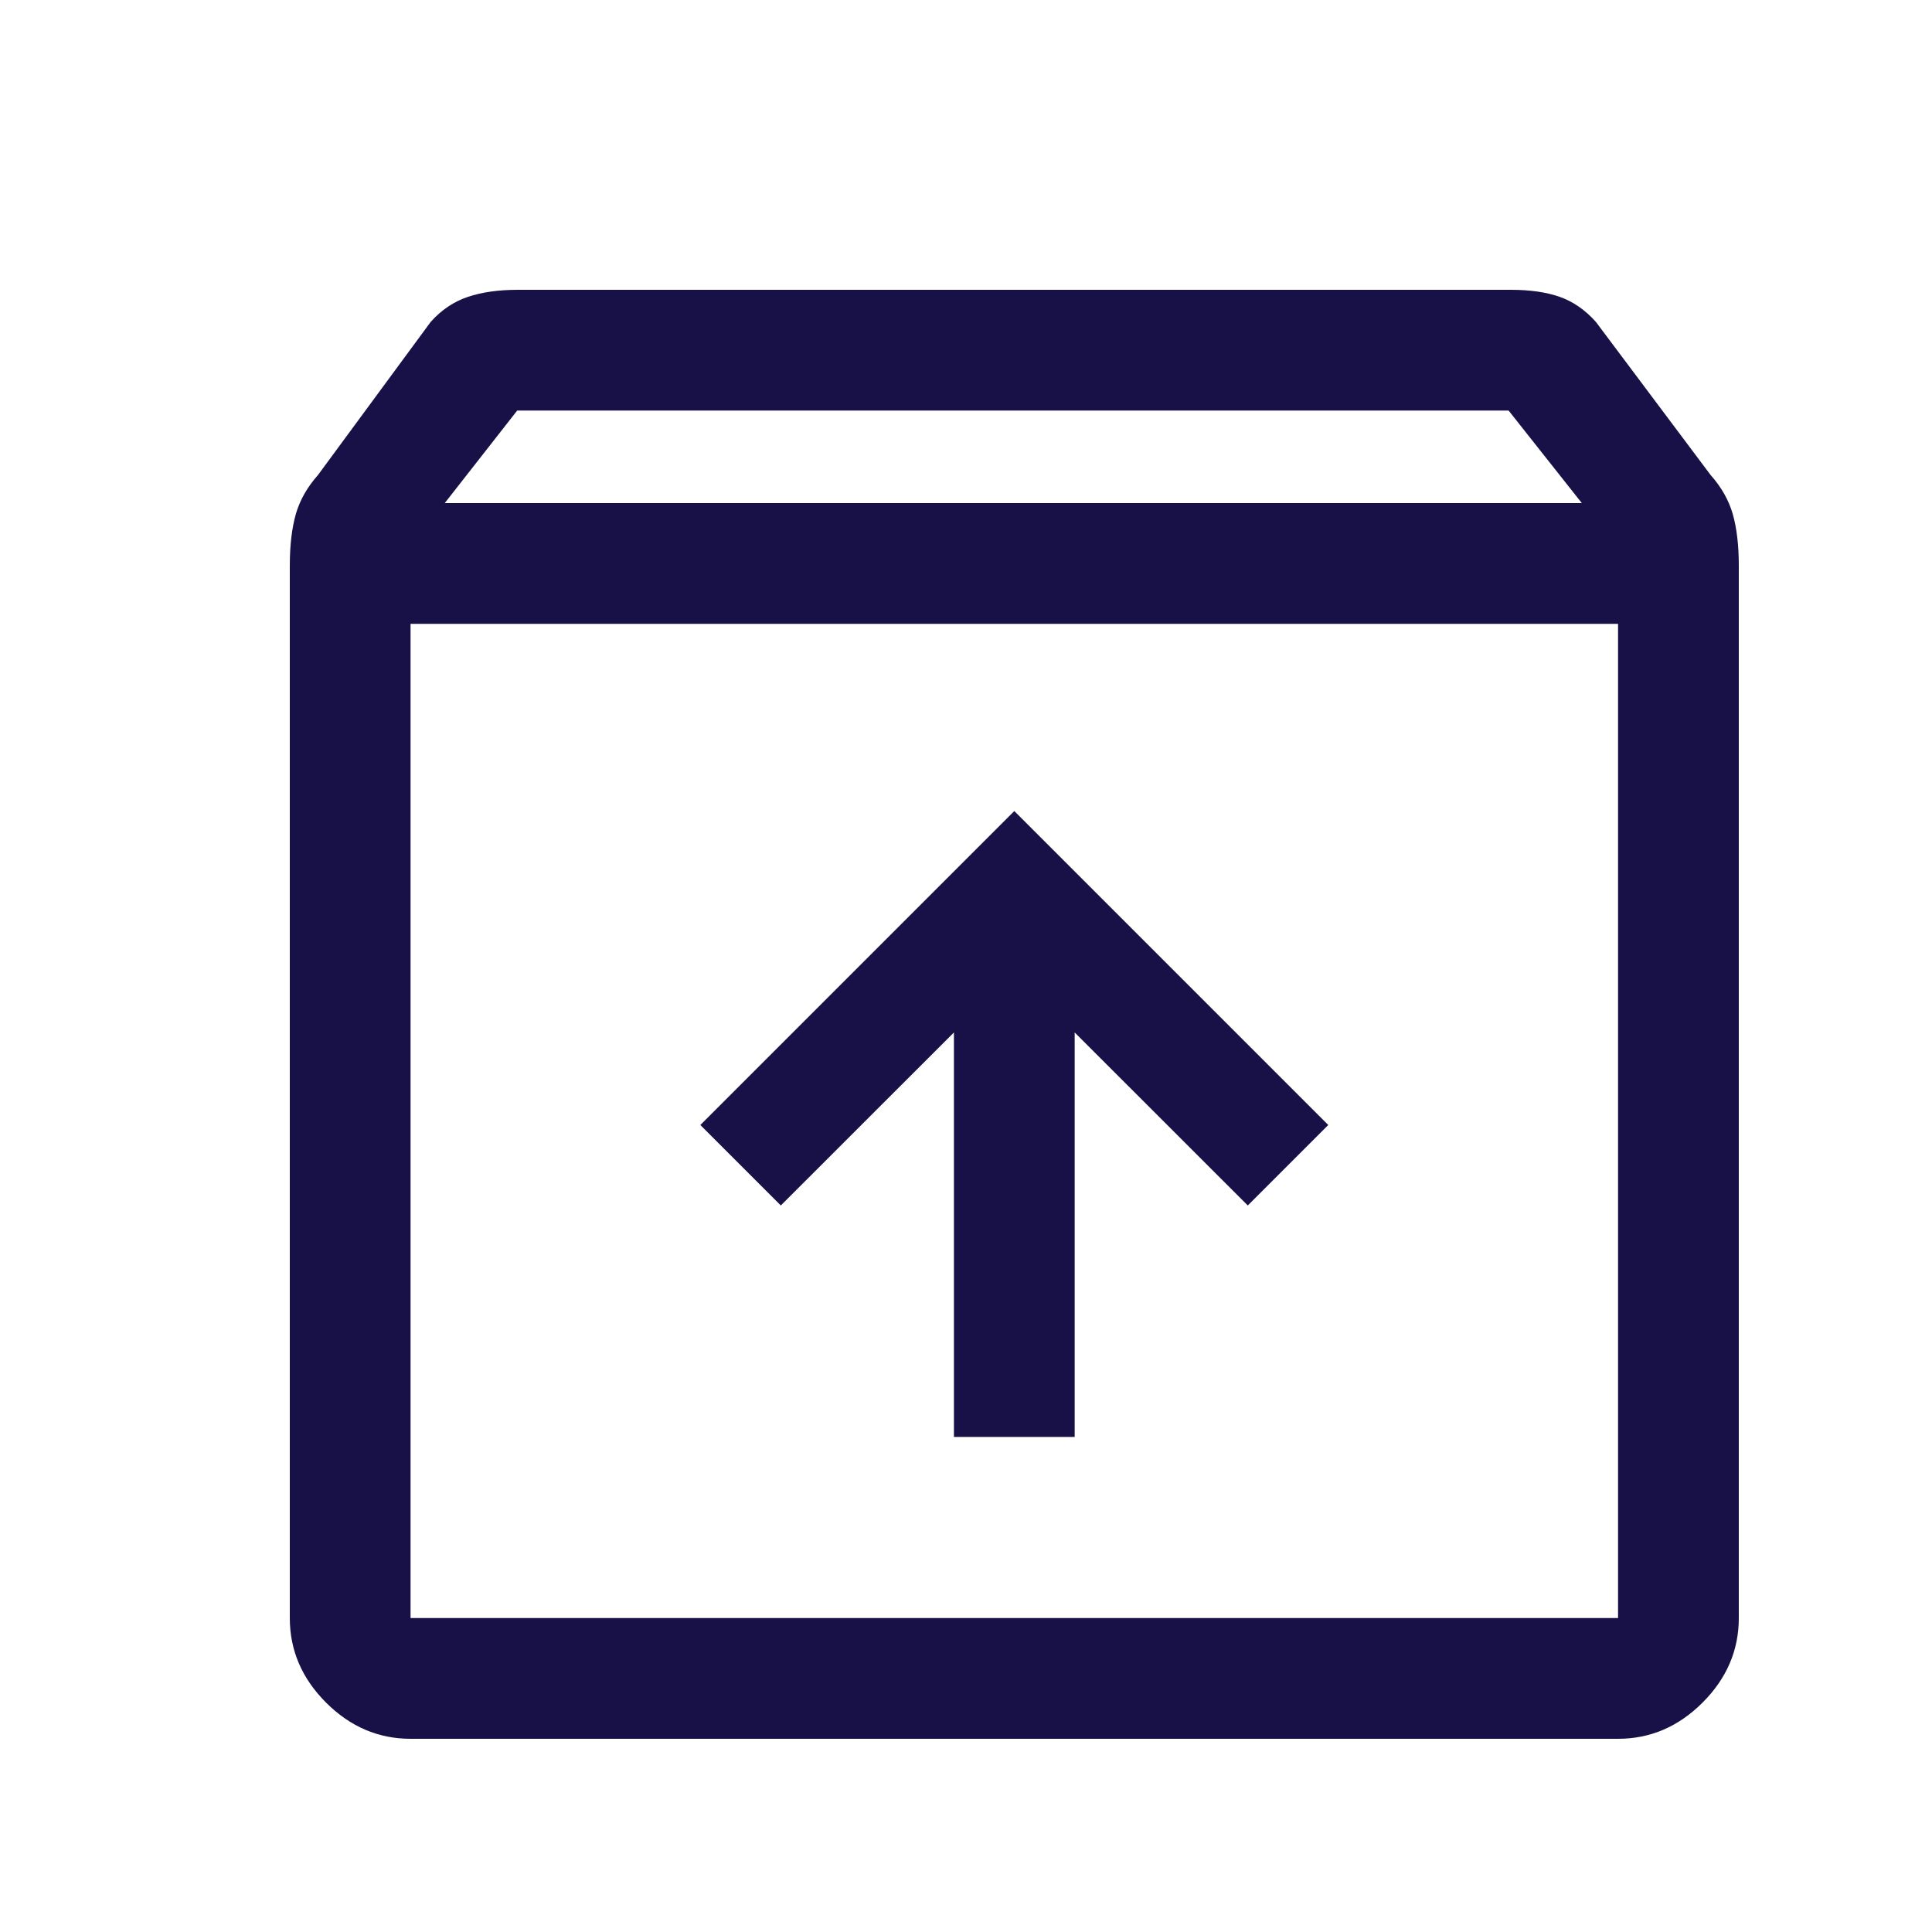
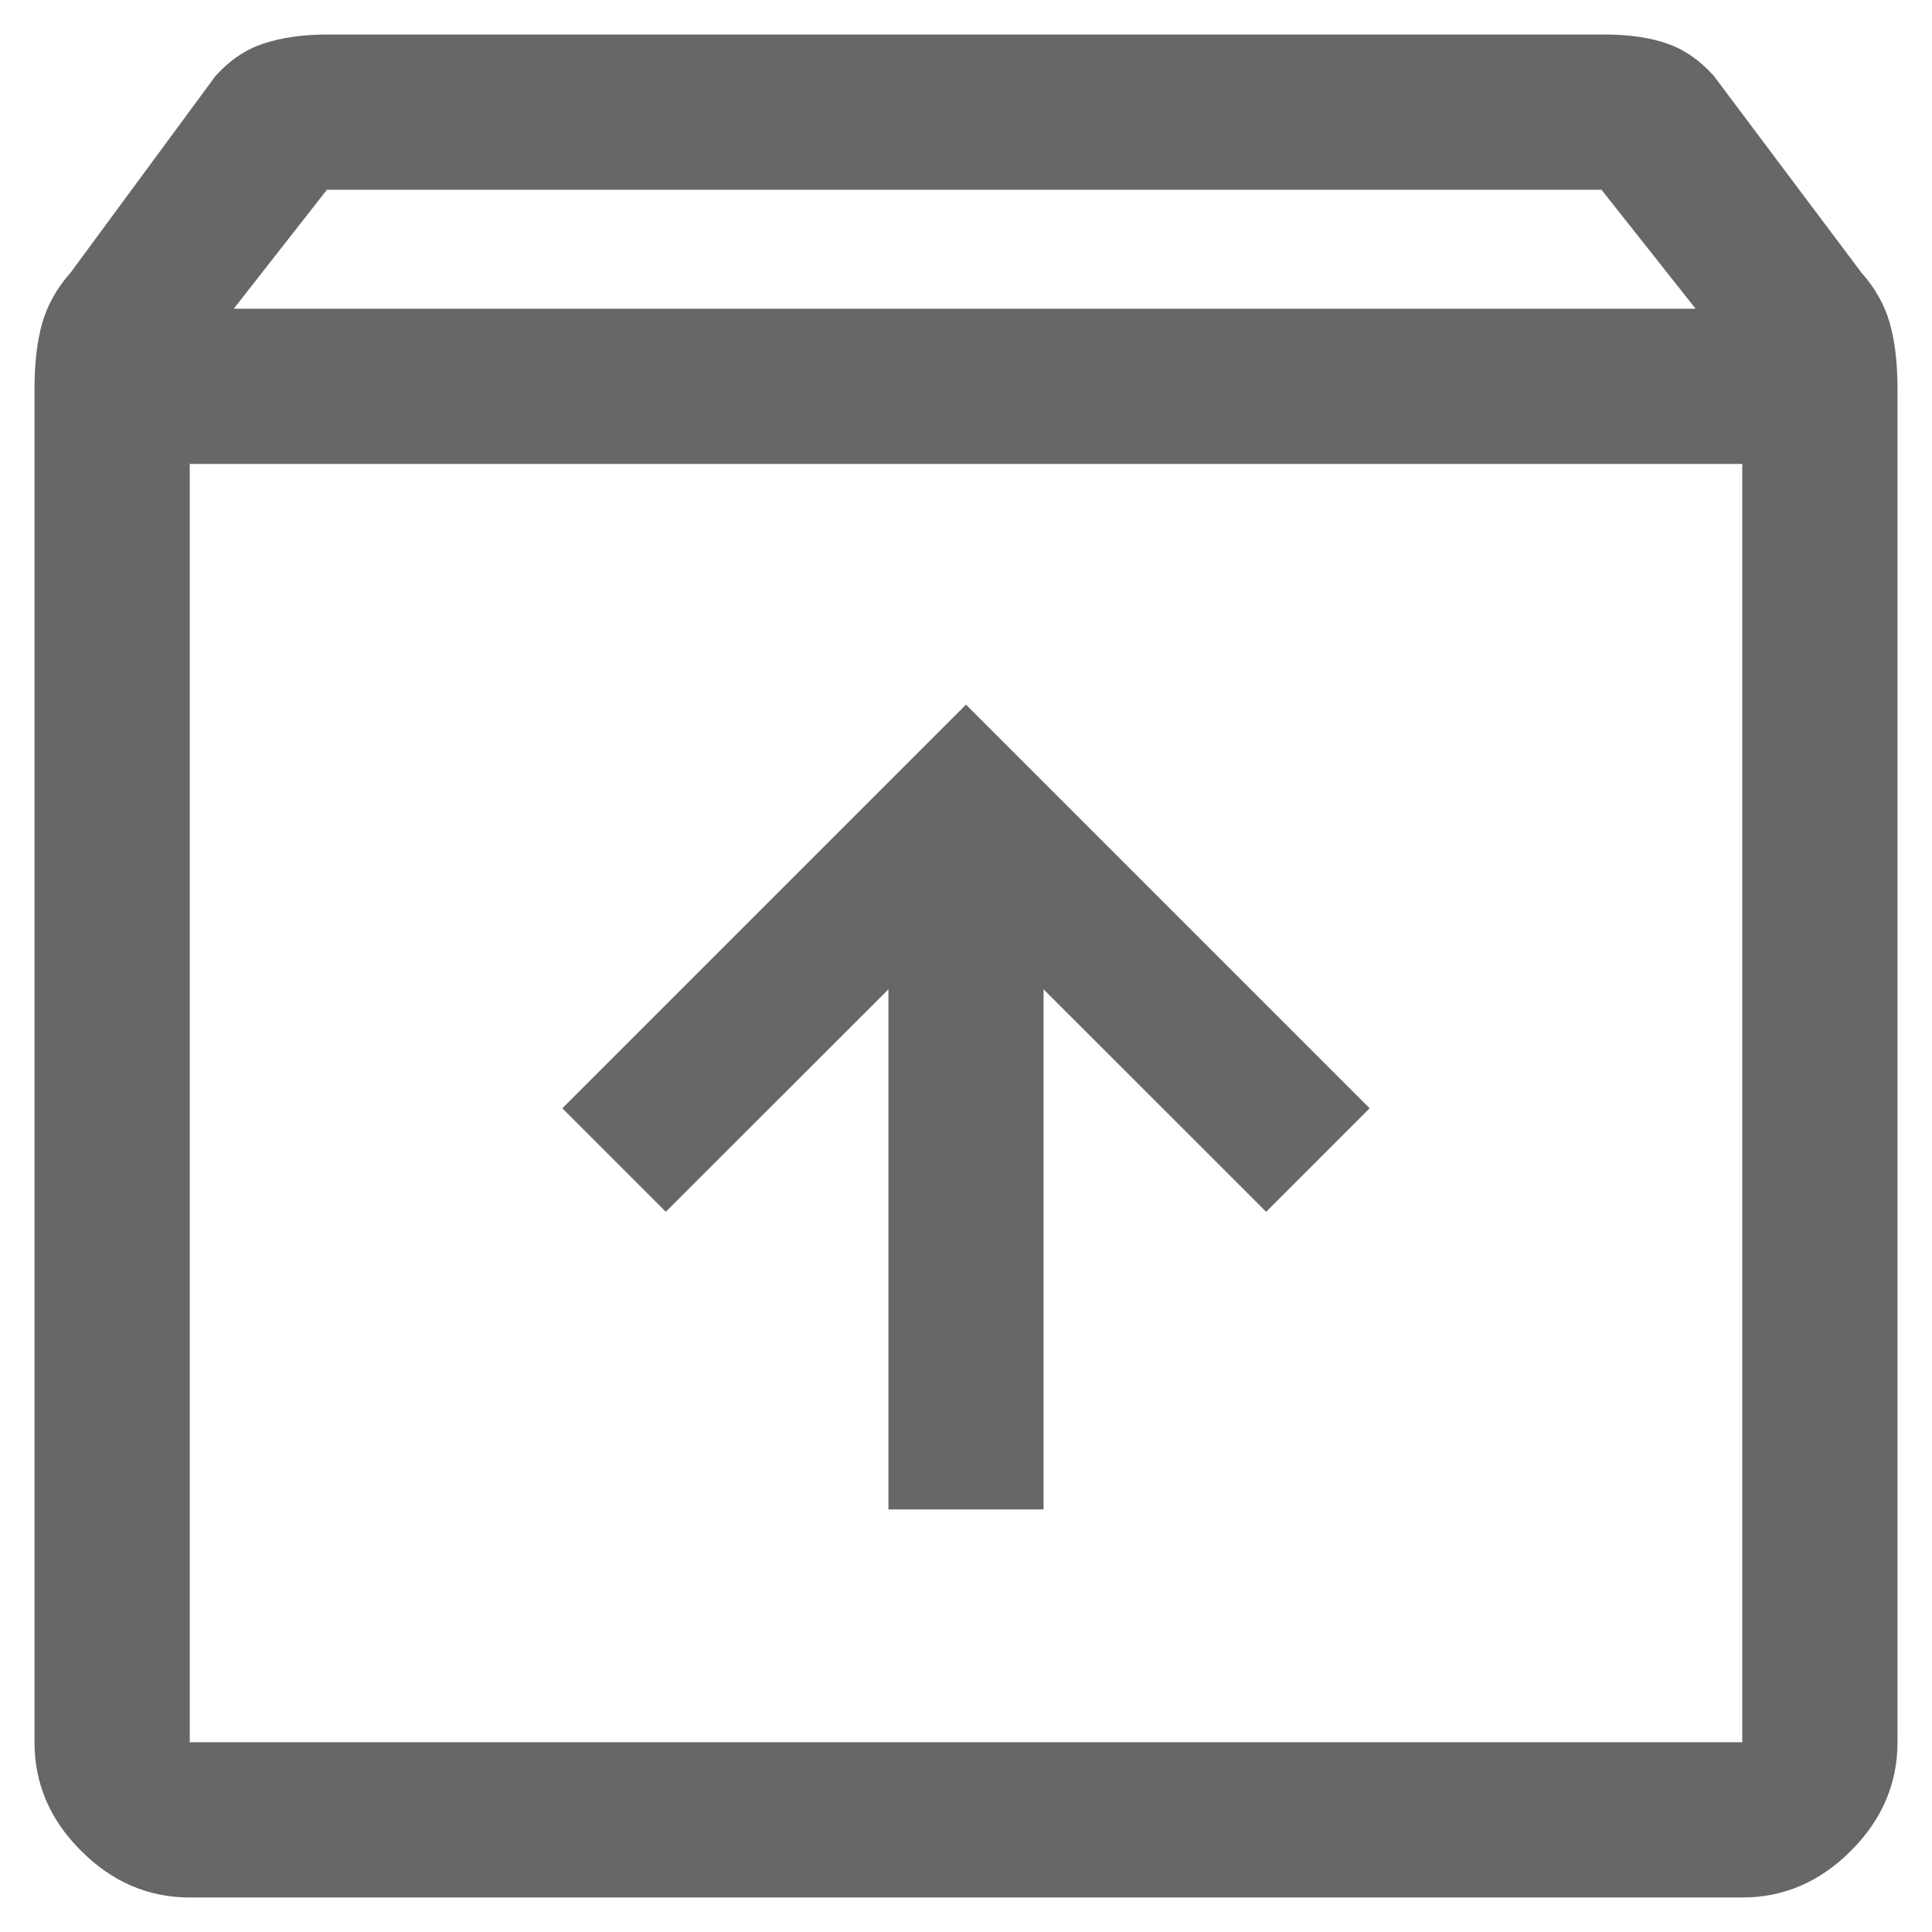
- <svg xmlns="http://www.w3.org/2000/svg" width="20" height="20" viewBox="0 0 20 20" fill="none">
-   <path d="M4.25 18C3.917 18 3.625 17.875 3.375 17.625C3.125 17.375 3 17.083 3 16.75V5.854C3 5.646 3.021 5.469 3.062 5.323C3.104 5.177 3.181 5.042 3.292 4.917L4.458 3.333C4.569 3.208 4.698 3.122 4.844 3.073C4.99 3.024 5.162 3 5.362 3H15.638C15.838 3 16.007 3.024 16.146 3.073C16.285 3.122 16.41 3.208 16.521 3.333L17.708 4.917C17.819 5.042 17.896 5.177 17.938 5.323C17.979 5.469 18 5.646 18 5.854V16.75C18 17.083 17.875 17.375 17.625 17.625C17.375 17.875 17.083 18 16.75 18H4.25ZM4.604 5.208H16.375L15.617 4.25H5.354L4.604 5.208ZM4.25 6.458V16.75H16.75V6.458H4.25ZM9.875 14.875H11.125V10.688L12.917 12.479L13.75 11.646L10.5 8.396L7.25 11.646L8.083 12.479L9.875 10.688V14.875Z" fill="#181147" />
+ <svg xmlns="http://www.w3.org/2000/svg" width="14" height="14" viewBox="0 0 14 14" fill="none">
+   <path d="M1.375 13.75C1.075 13.75 0.812 13.637 0.588 13.412C0.362 13.188 0.25 12.925 0.25 12.625V2.819C0.25 2.631 0.269 2.472 0.306 2.341C0.344 2.209 0.412 2.087 0.512 1.975L1.562 0.55C1.663 0.438 1.778 0.359 1.909 0.316C2.041 0.272 2.196 0.25 2.376 0.25H11.624C11.804 0.25 11.956 0.272 12.081 0.316C12.206 0.359 12.319 0.438 12.419 0.55L13.488 1.975C13.588 2.087 13.656 2.209 13.694 2.341C13.731 2.472 13.75 2.631 13.75 2.819V12.625C13.75 12.925 13.637 13.188 13.412 13.412C13.188 13.637 12.925 13.75 12.625 13.75H1.375ZM1.694 2.237H12.287L11.605 1.375H2.369L1.694 2.237ZM1.375 3.362V12.625H12.625V3.362H1.375ZM6.438 10.938H7.562V7.169L9.175 8.781L9.925 8.031L7 5.106L4.075 8.031L4.825 8.781L6.438 7.169V10.938Z" fill="#676767" />
</svg>
